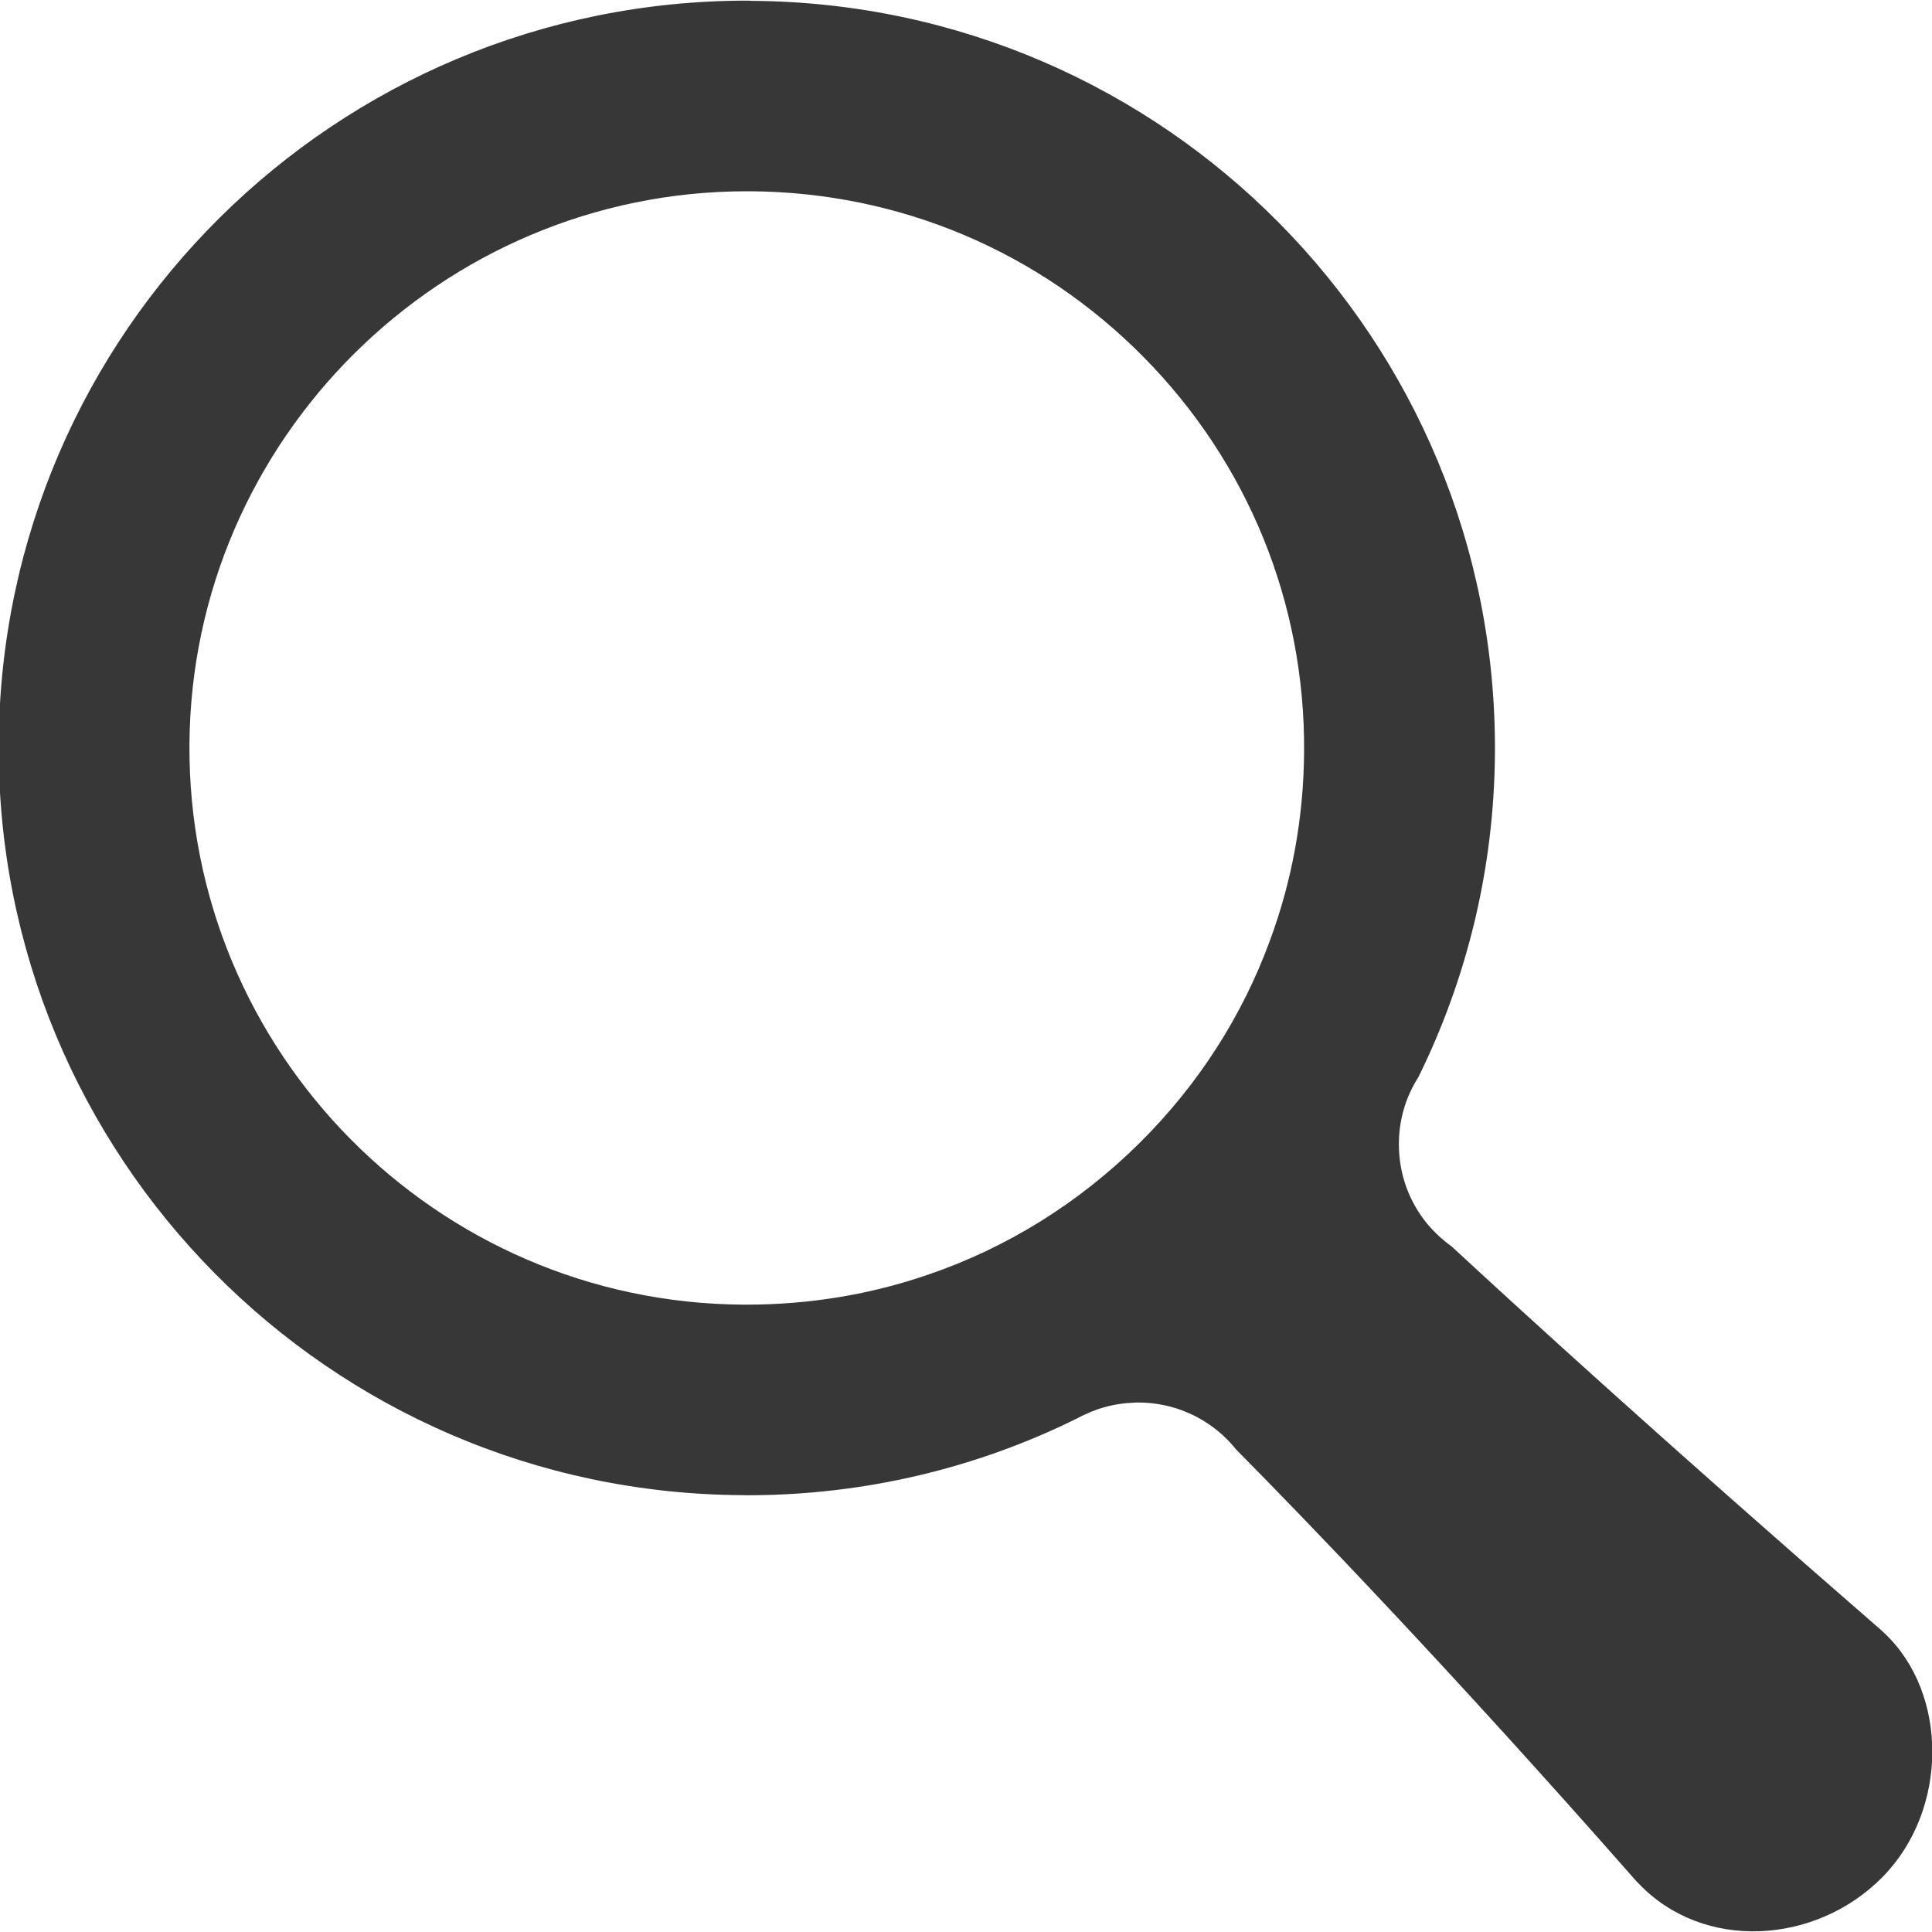
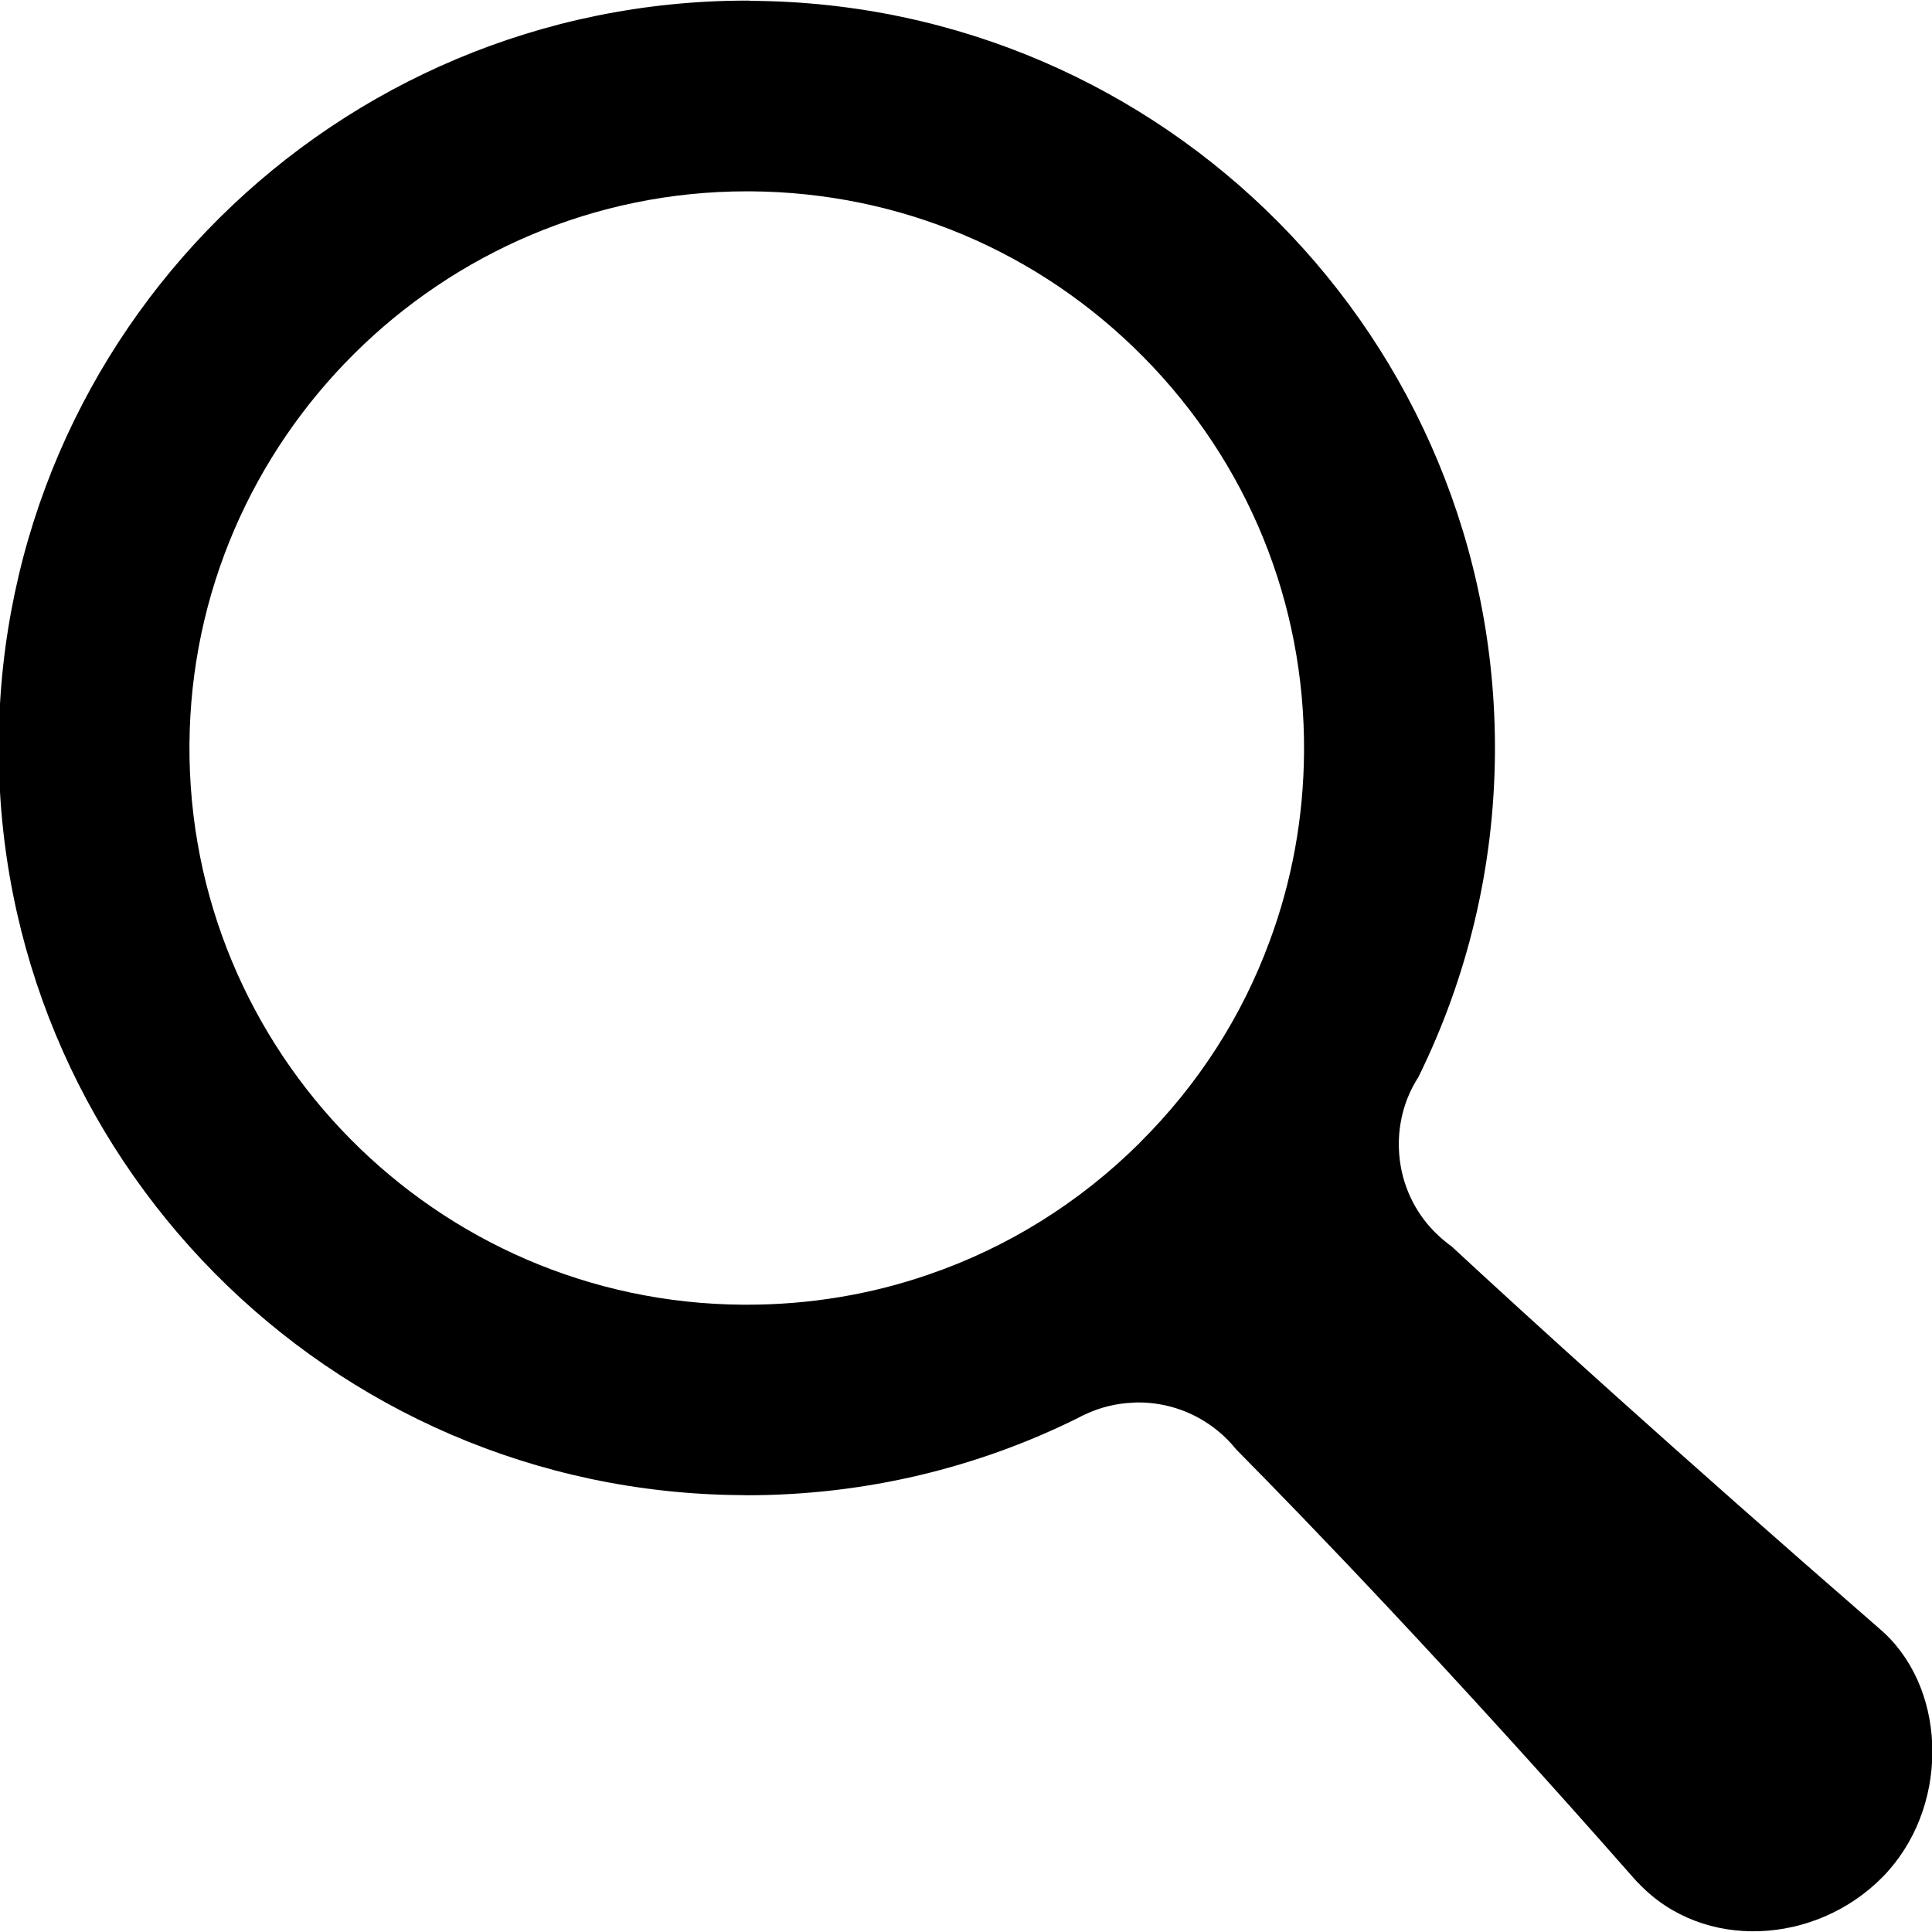
- <svg xmlns="http://www.w3.org/2000/svg" preserveAspectRatio="xMidYMid" width="18" height="18" viewBox="0 0 18 18">
-   <defs>
-     <style>
-       .cls-1 {
-         fill: #383737;
-         fill-rule: evenodd;
-       }
-     </style>
-   </defs>
-   <path d="M17.558,15.217 C17.545,15.204 17.532,15.193 17.520,15.182 C15.560,13.479 14.203,12.241 13.525,11.613 C13.441,11.553 13.366,11.483 13.299,11.404 C13.132,11.202 13.033,10.944 13.033,10.661 C13.033,10.611 13.036,10.562 13.042,10.513 C13.055,10.414 13.079,10.319 13.115,10.229 C13.142,10.161 13.177,10.095 13.216,10.033 C13.665,9.121 13.921,8.098 13.928,7.014 C13.952,3.168 10.852,0.032 7.002,0.008 C6.987,0.006 6.971,0.006 6.957,0.006 C3.128,0.008 0.012,3.094 -0.012,6.924 C-0.037,10.770 3.065,13.907 6.913,13.930 C6.928,13.930 6.943,13.931 6.959,13.931 C8.065,13.931 9.113,13.673 10.043,13.211 C10.068,13.197 10.092,13.185 10.118,13.174 C10.252,13.112 10.399,13.075 10.554,13.069 C10.572,13.067 10.589,13.067 10.605,13.067 C10.886,13.067 11.143,13.166 11.344,13.330 C11.408,13.382 11.466,13.441 11.517,13.505 C12.165,14.160 13.515,15.558 15.228,17.507 C15.241,17.522 15.255,17.537 15.270,17.551 C15.872,18.182 16.917,18.118 17.537,17.490 C18.158,16.860 18.151,15.776 17.558,15.217 ZM10.617,10.649 C10.052,11.209 9.381,11.625 8.649,11.875 C8.113,12.060 7.542,12.155 6.959,12.155 L6.924,12.155 C4.062,12.138 1.747,9.796 1.765,6.936 C1.783,4.095 4.113,1.782 6.957,1.782 L6.992,1.782 C8.378,1.791 9.678,2.339 10.653,3.325 C11.627,4.311 12.159,5.617 12.150,7.002 C12.146,7.616 12.037,8.211 11.829,8.770 C11.572,9.469 11.162,10.109 10.617,10.649 Z" class="cls-1" />
+ <svg xmlns="http://www.w3.org/2000/svg" version="1.1" width="32" height="32" viewBox="0 0 32 32">
+   <path d="M31.214 27.052c-0.023-0.023-0.046-0.043-0.068-0.062-3.484-3.028-5.897-5.228-7.102-6.345-0.149-0.107-0.283-0.231-0.402-0.372-0.297-0.359-0.473-0.818-0.473-1.321 0-0.089 0.005-0.176 0.016-0.263 0.023-0.176 0.066-0.345 0.13-0.505 0.048-0.121 0.11-0.238 0.18-0.348 0.798-1.621 1.253-3.44 1.266-5.367 0.043-6.837-5.468-12.412-12.313-12.455-0.027-0.004-0.055-0.004-0.080-0.004-6.807 0.004-12.347 5.49-12.389 12.299-0.044 6.837 5.47 12.414 12.311 12.455 0.027 0 0.053 0.002 0.082 0.002 1.966 0 3.829-0.459 5.483-1.28 0.044-0.025 0.087-0.046 0.133-0.066 0.238-0.11 0.5-0.176 0.775-0.187 0.032-0.004 0.062-0.004 0.091-0.004 0.5 0 0.956 0.176 1.314 0.468 0.114 0.092 0.217 0.197 0.308 0.311 1.152 1.164 3.552 3.65 6.597 7.115 0.023 0.027 0.048 0.053 0.075 0.078 1.070 1.122 2.928 1.008 4.030-0.108 1.104-1.12 1.092-3.047 0.037-4.041zM18.875 18.932c-1.004 0.996-2.197 1.735-3.499 2.18-0.953 0.329-1.968 0.498-3.004 0.498h-0.062c-5.088-0.030-9.204-4.194-9.172-9.278 0.032-5.051 4.174-9.163 9.23-9.163h0.062c2.464 0.016 4.775 0.99 6.508 2.743 1.732 1.753 2.677 4.075 2.661 6.537-0.007 1.092-0.201 2.149-0.571 3.143-0.457 1.243-1.186 2.38-2.155 3.34z" />
</svg>
